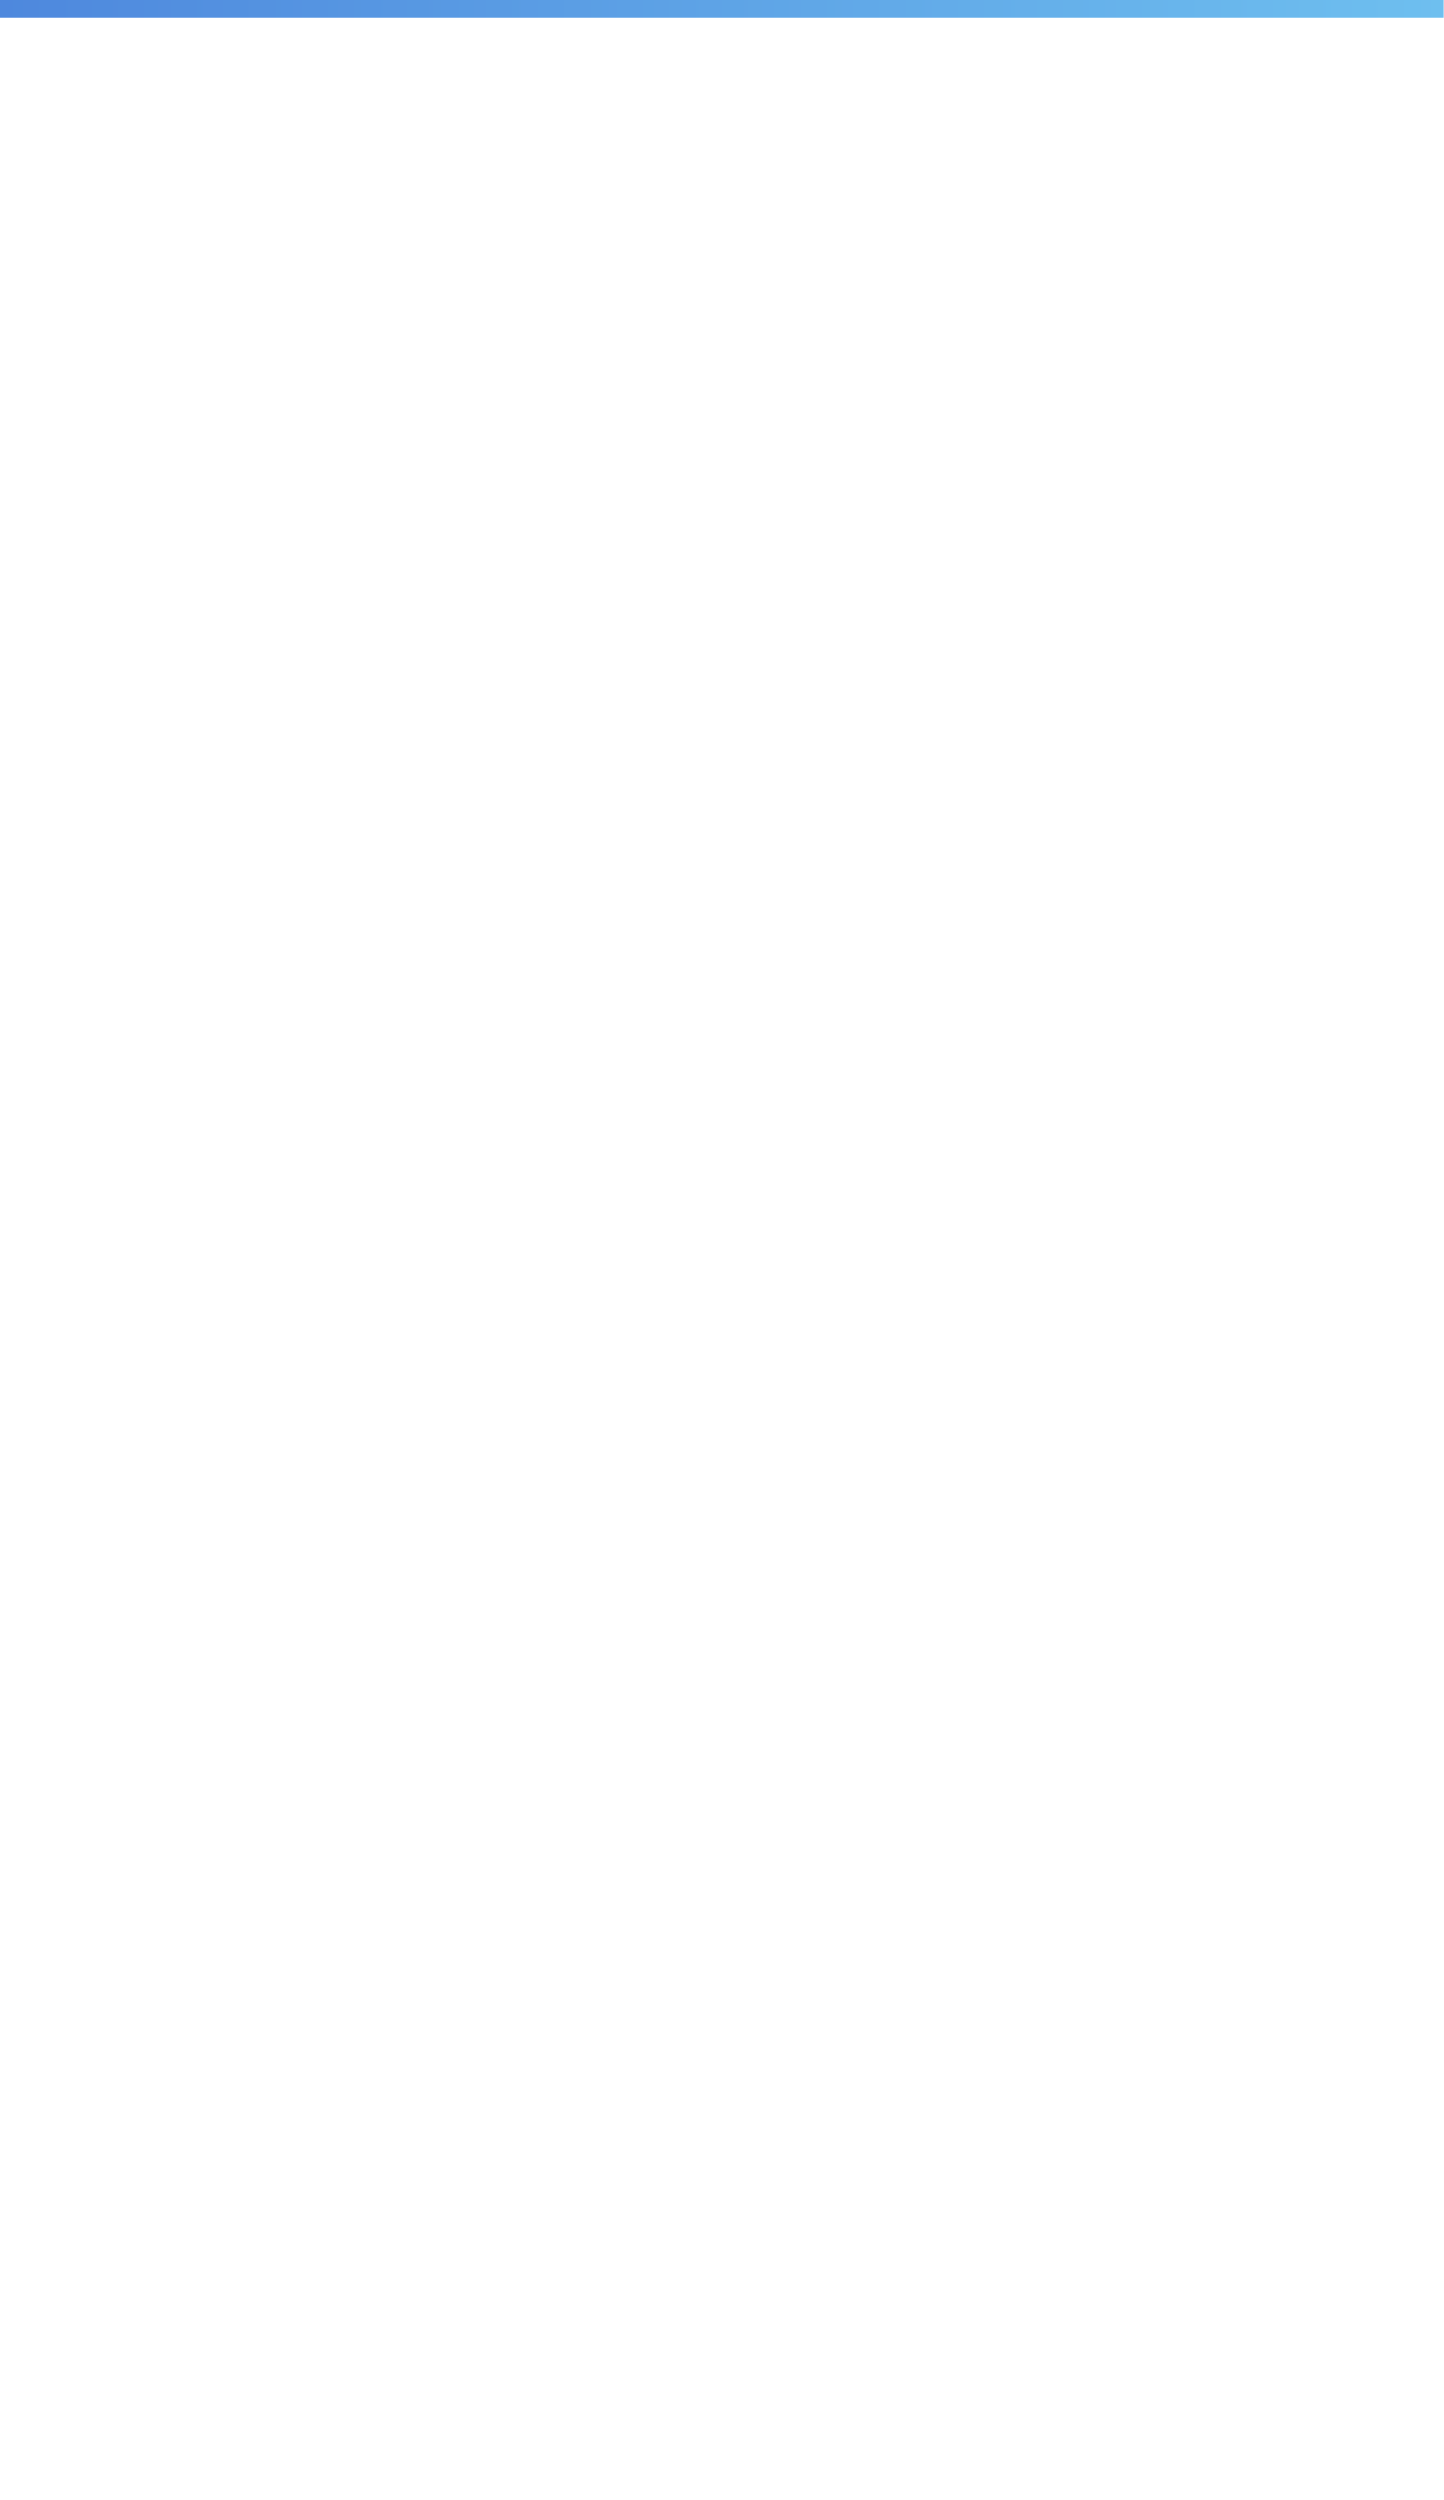
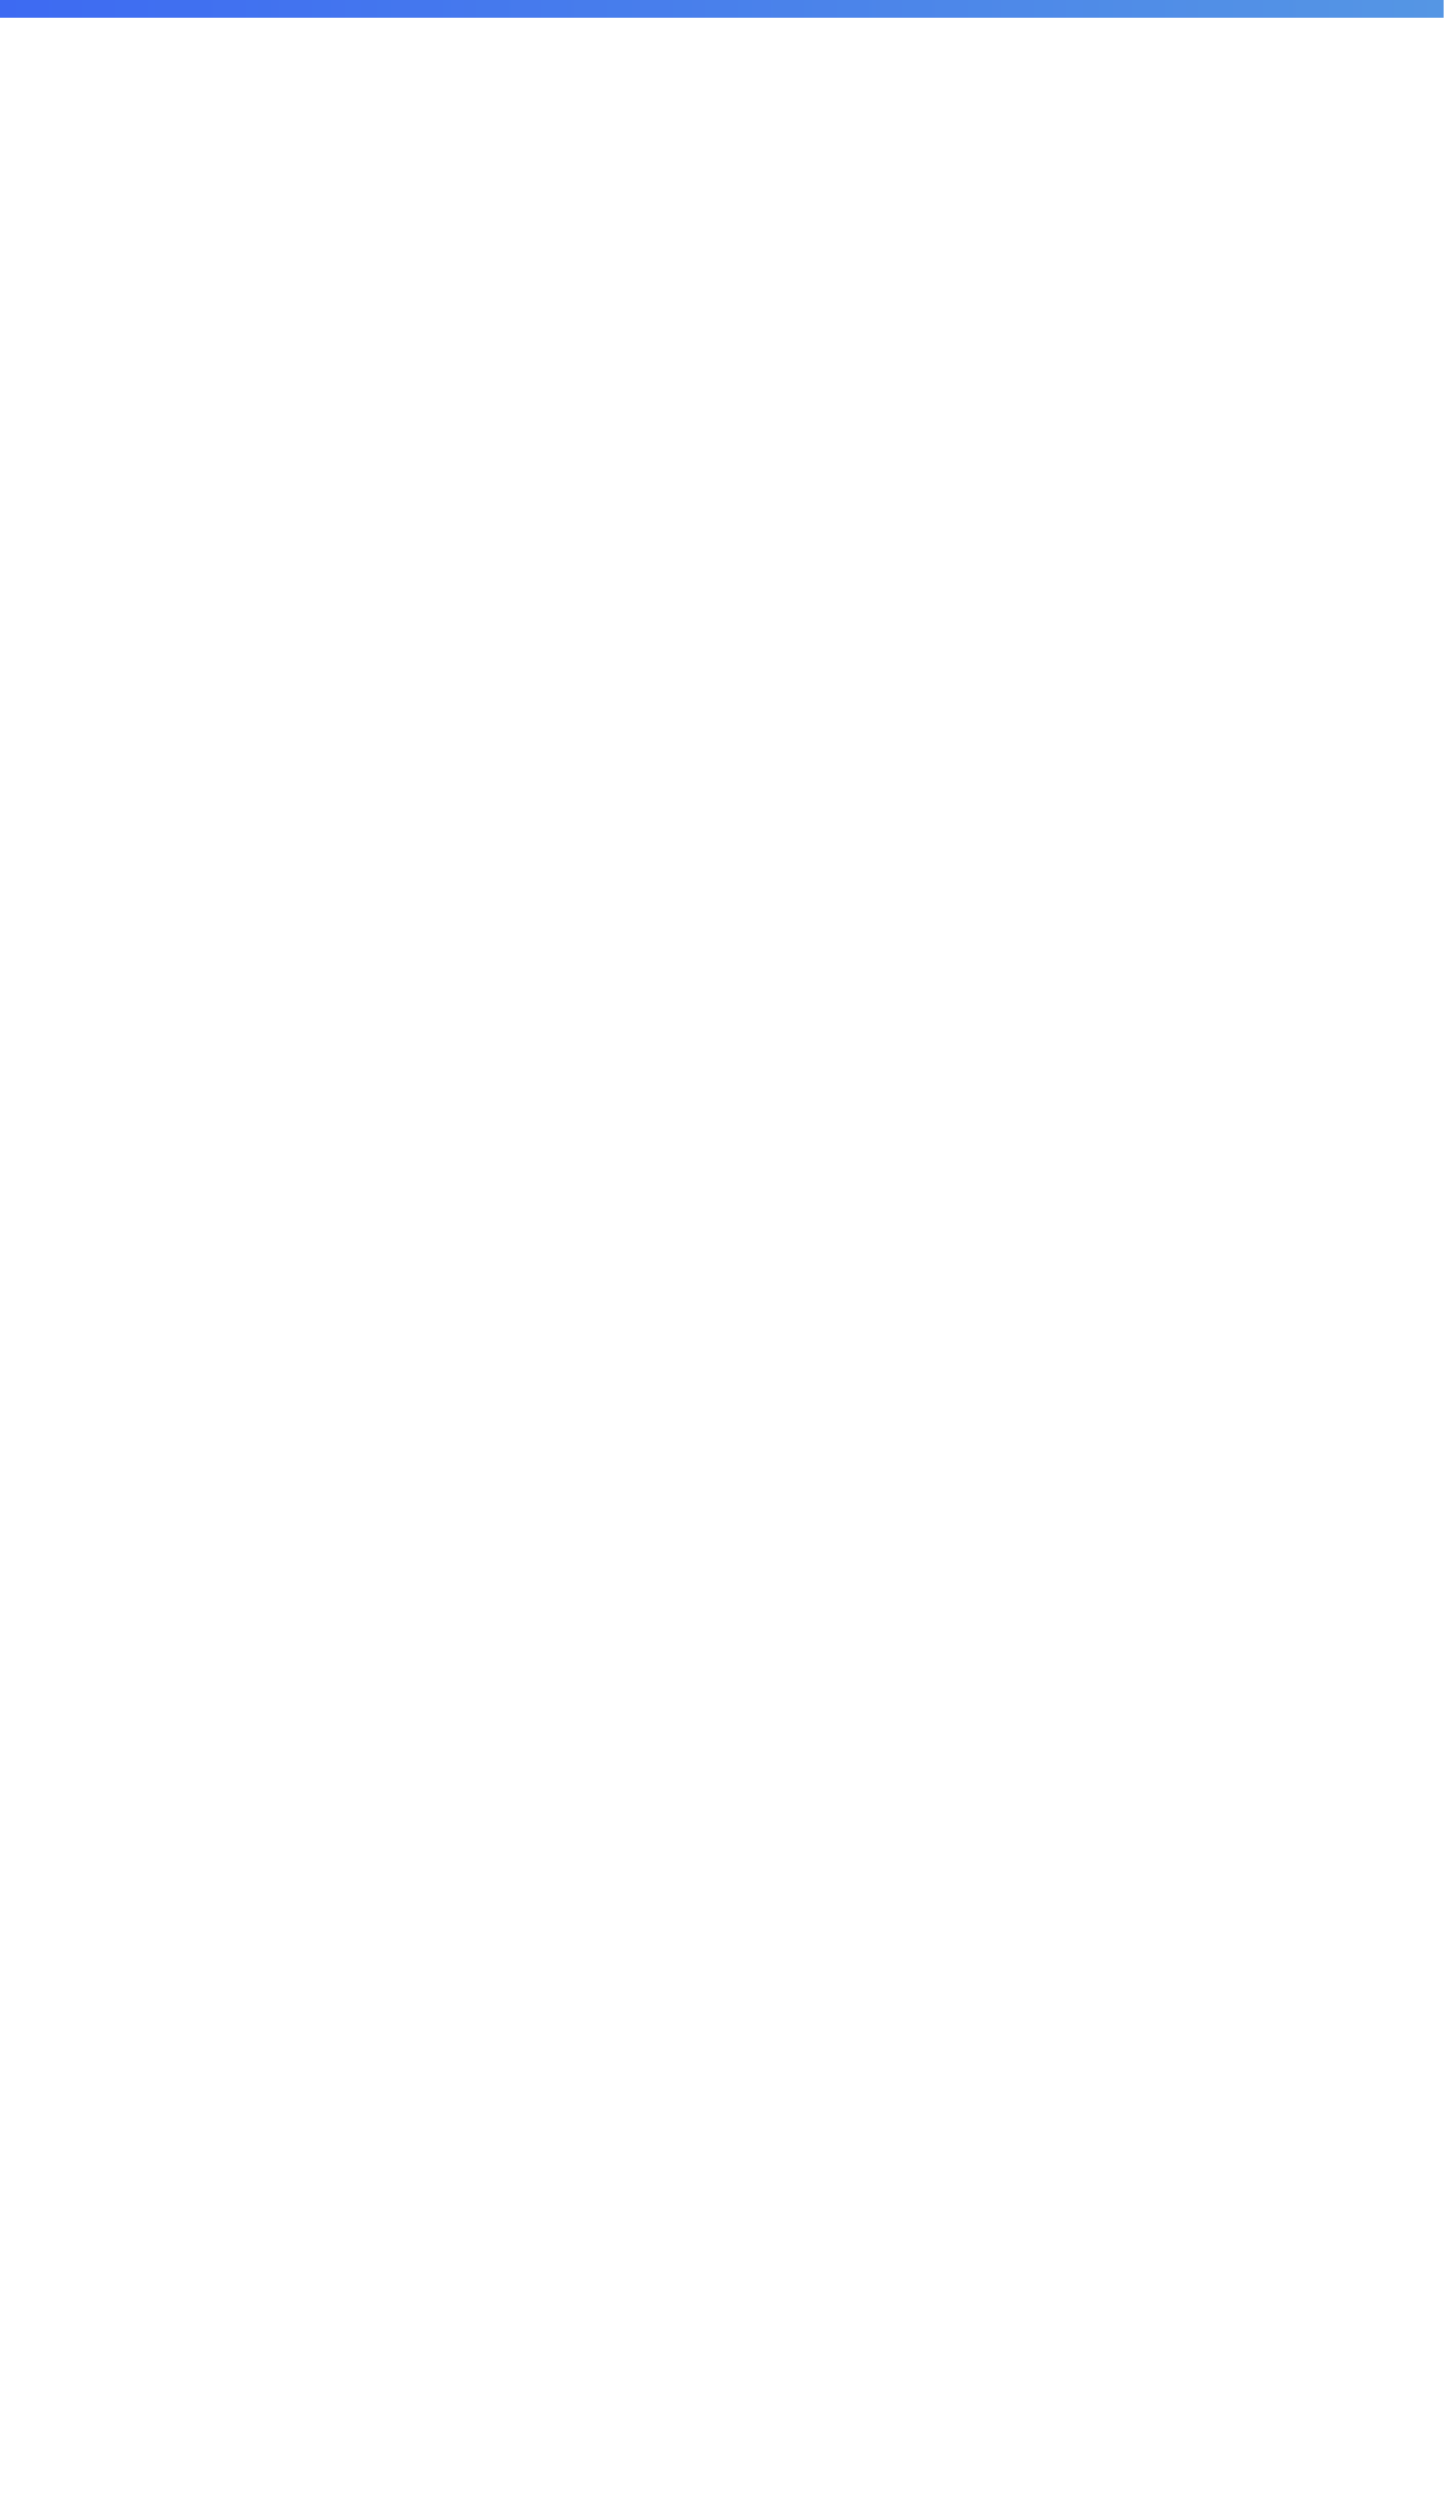
<svg xmlns="http://www.w3.org/2000/svg" id="Capa_1" data-name="Capa 1" viewBox="0 0 425 736">
  <defs>
-     <style>.cls-1{fill:url(#Degradado_sin_nombre_10);}</style>
-     <linearGradient id="Degradado_sin_nombre_10" y1="2.61" x2="425" y2="2.61" gradientUnits="userSpaceOnUse">
-       <stop offset="0" stop-color="#4e88dd" />
-       <stop offset="1" stop-color="#6ebfef" />
+     <style>.cls-1{fill:url(#Degradado_sin_nombre_11);}</style>
+     <linearGradient id="Degradado_sin_nombre_11" y1="2.61" x2="425" y2="2.61" gradientUnits="userSpaceOnUse">
+       <stop offset="0" stop-color="#3d6af2" />
+       <stop offset="1" stop-color="#5596e4" />
    </linearGradient>
  </defs>
  <rect class="cls-1" width="425" height="5.22" />
</svg>
